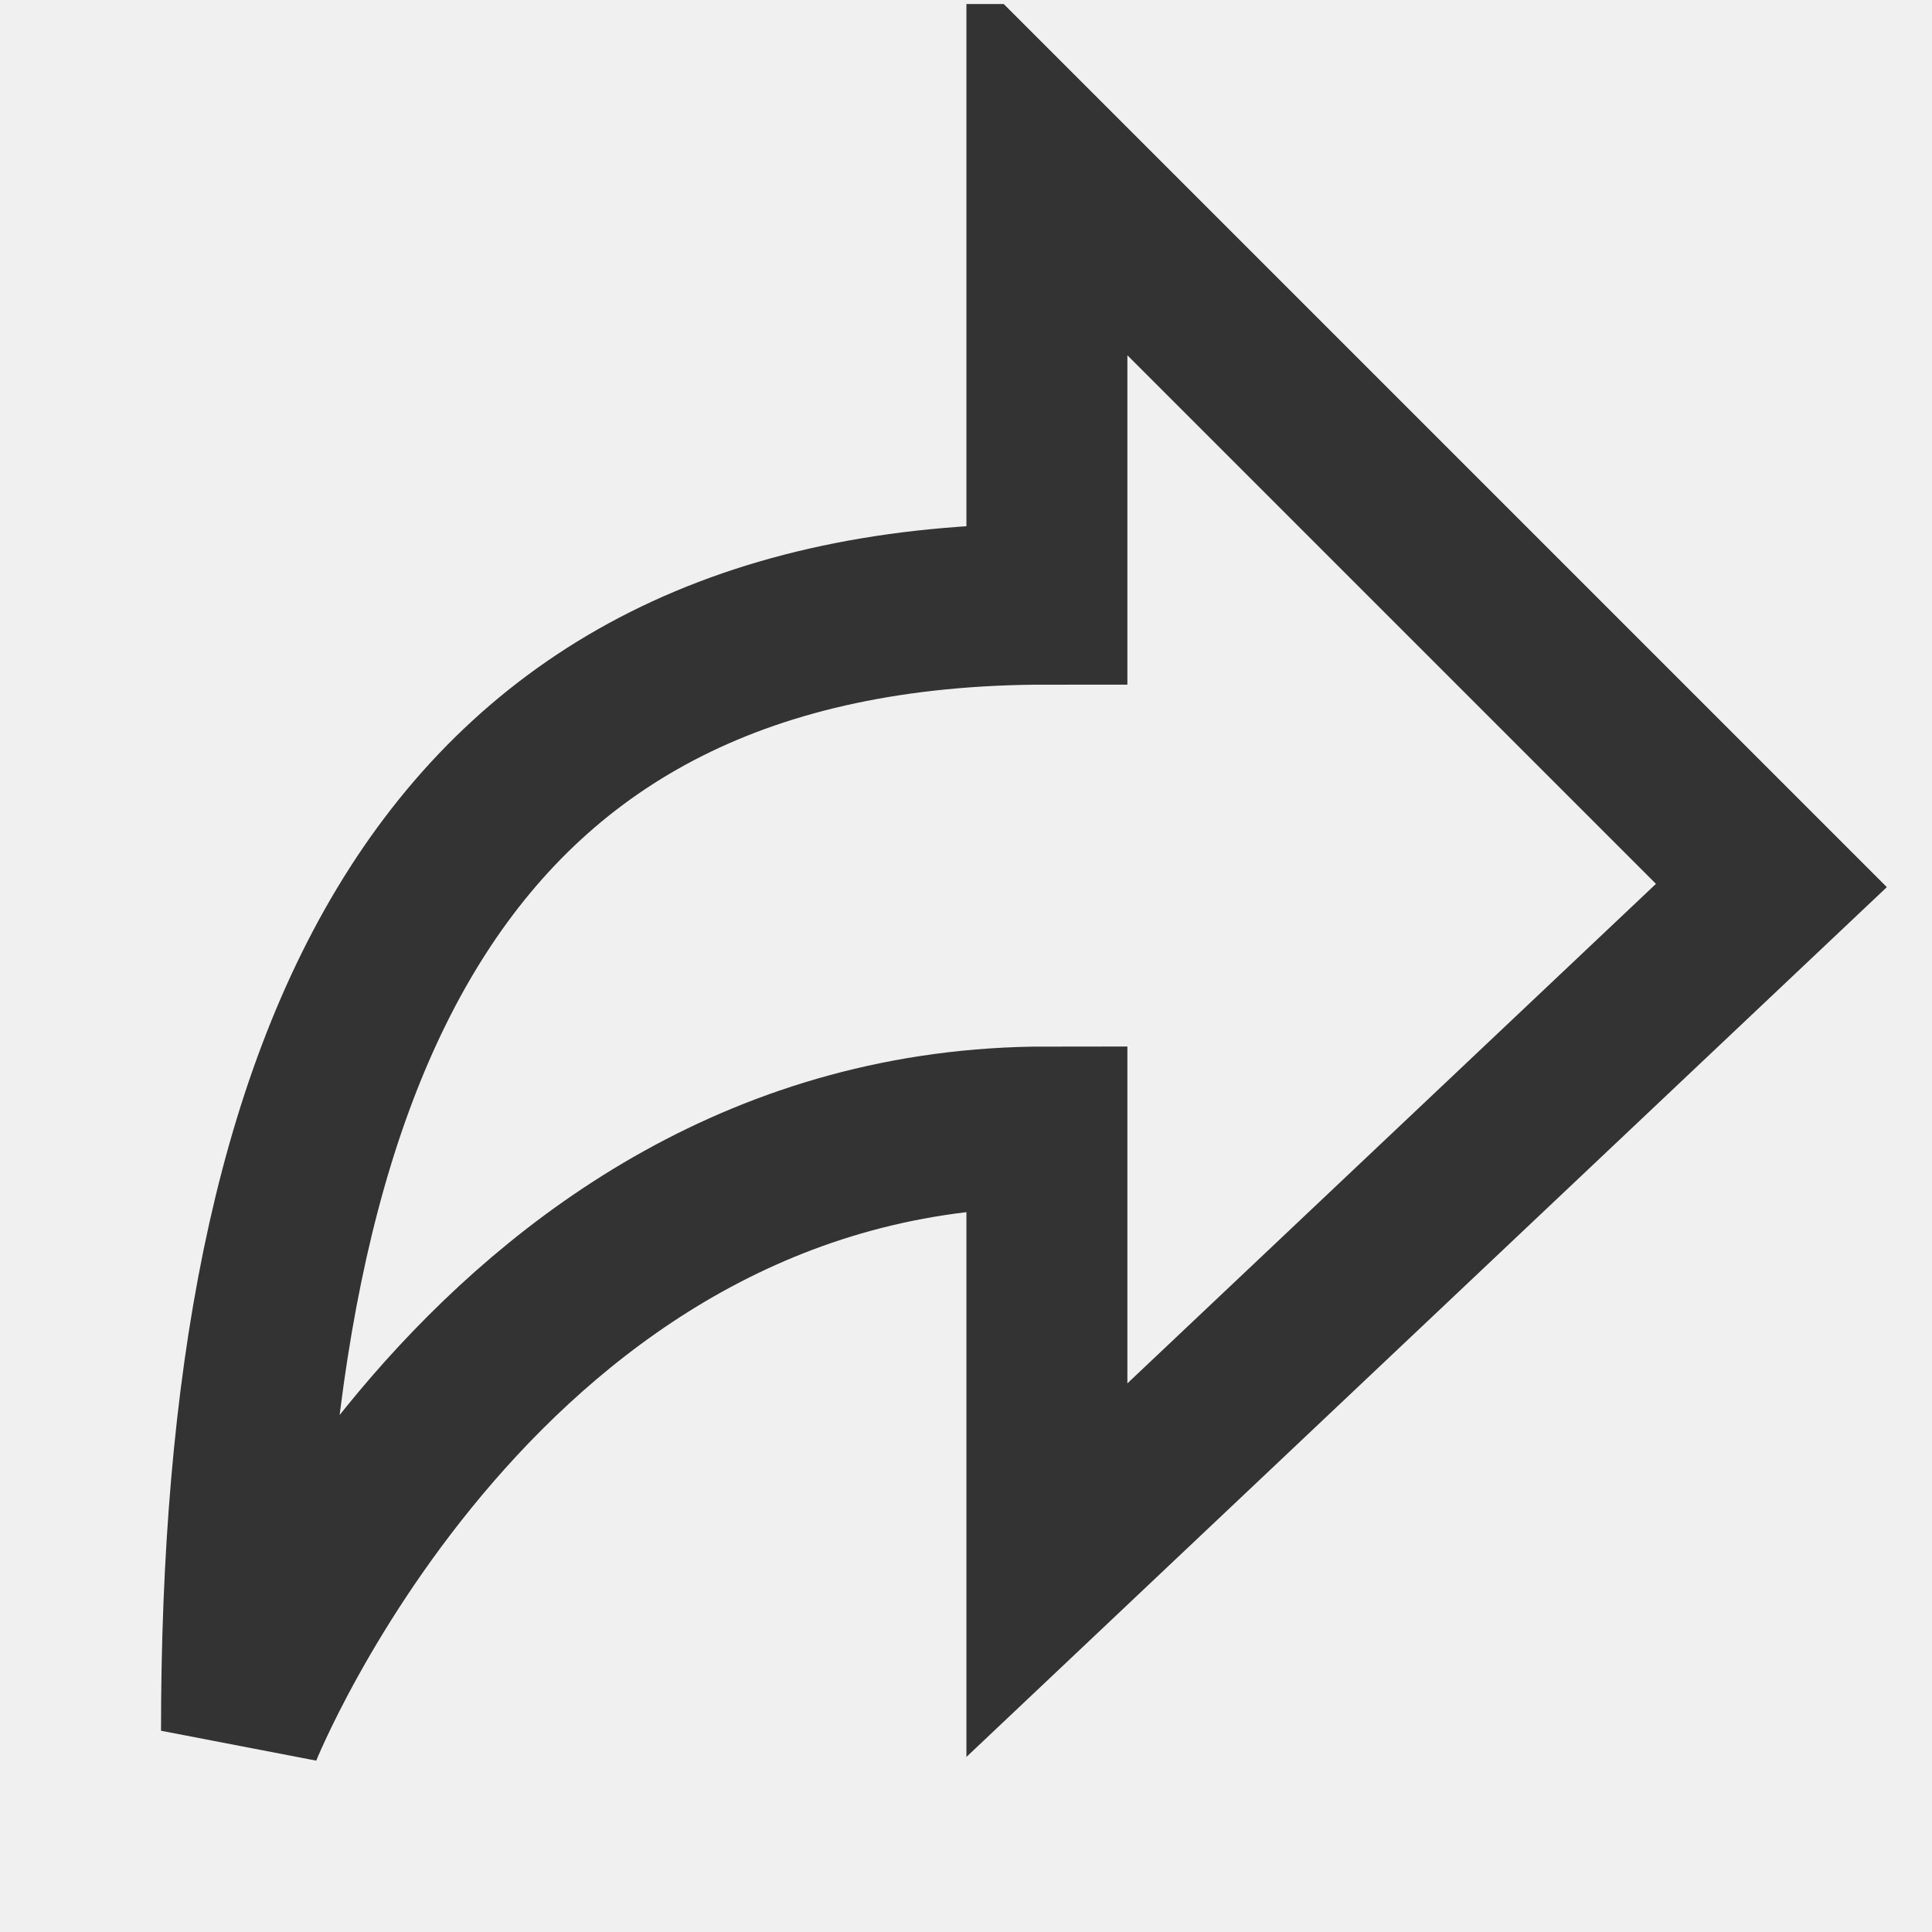
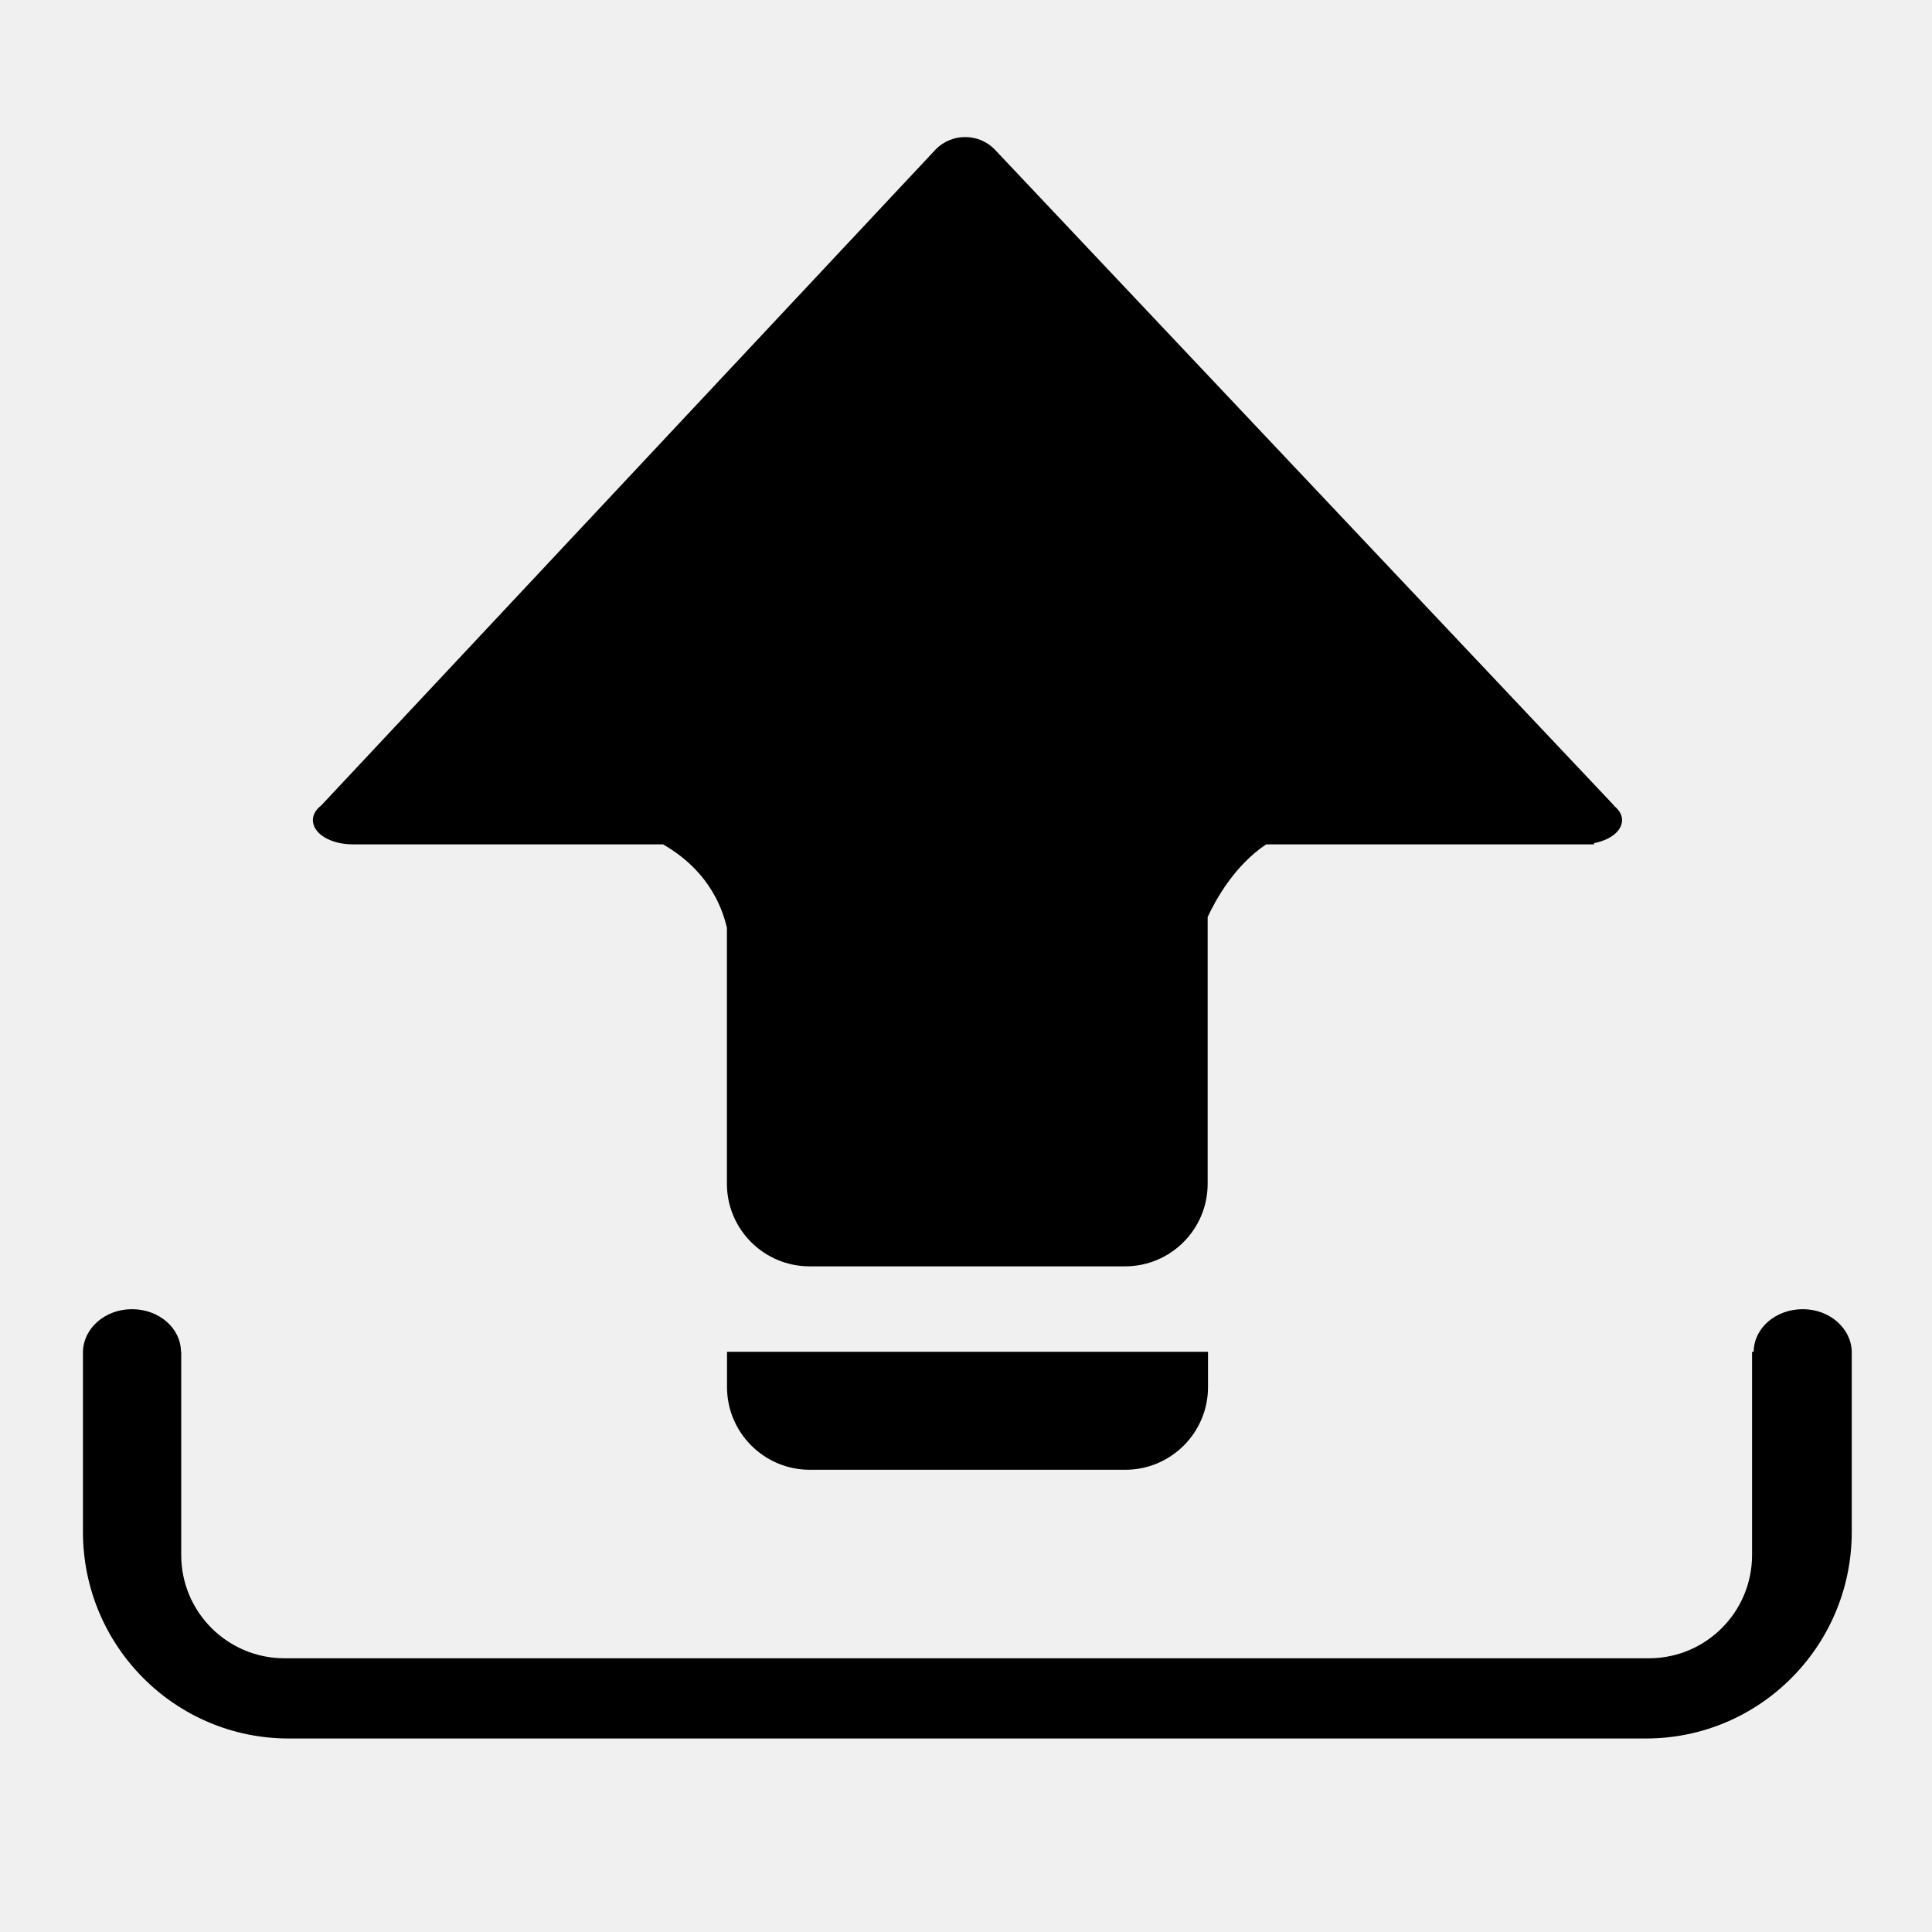
- <svg xmlns="http://www.w3.org/2000/svg" xmlns:xlink="http://www.w3.org/1999/xlink" width="16" height="16" viewBox="0 0 16 16" fill="none">
-   <defs>
-     <rect id="path_0" x="0" y="0" width="16" height="16" />
-   </defs>
-   <g opacity="1" transform="translate(0 0)  rotate(0 8 8)">
-     <mask id="bg-mask-0" fill="white">
-       <use xlink:href="#path_0" />
-     </mask>
-     <g mask="url(#bg-mask-0)">
-       <path id="路径 1" style="stroke:#333333; stroke-width:1.333; stroke-opacity:1; stroke-dasharray:0 0" transform="translate(2 1.333333)  rotate(0 6.333333 6.5)" d="M6.67,3.67C1.67,3.67 0,7.33 0,13C0,13 2,8 6.67,8L6.67,11.67L12.67,6L6.67,0L6.67,3.67Z " />
-     </g>
-   </g>
+ <svg xmlns="http://www.w3.org/2000/svg" t="1682142717264" class="icon" viewBox="0 0 1024 1024" version="1.1" p-id="84293" width="16" height="16">
+   <path d="M855.372 427.038h0.199L527.039 79.023c-8.504-8.503-22.434-8.503-30.938 0L170.32 426.843c-2.75 2.138-4.487 4.819-4.487 7.828 0 7.167 9.37 12.86 21.162 12.86h164.394c12.391 7.03 28.257 20.36 33.889 44.2V627.4c0 24.24 19.685 43.791 43.863 43.791h167.14c24.167 0 43.801-19.55 43.801-43.79V486.04c4.212-9.108 14.259-27.329 31.003-38.51H844.92v-0.668c8.641-1.673 14.808-6.427 14.808-12.192-0.004-2.876-1.619-5.484-4.357-7.633zM385.335 716.46v18.753c0 24.106 19.692 43.798 43.863 43.798h167.215c24.244 0 43.86-19.692 43.86-43.798V716.46H385.335z" p-id="84294" />
+   <path d="M981.466 716.46c-0.27-12.524-11.794-22.567-25.98-22.567-14.339 0-25.917 10.043-25.99 22.567h-0.87v107.754c0 30.197-24.442 54.704-54.635 54.704H150.768c-30.2 0-54.715-24.503-54.715-54.704V716.46h-0.13c-0.069-12.524-11.65-22.567-25.985-22.567-14.193 0-25.714 10.043-25.977 22.567v95.425c0 60.545 48.815 109.552 109.083 109.552H872.38c60.202 0 109.09-48.945 109.09-109.552V716.46h-0.004z" p-id="84295" />
</svg>
